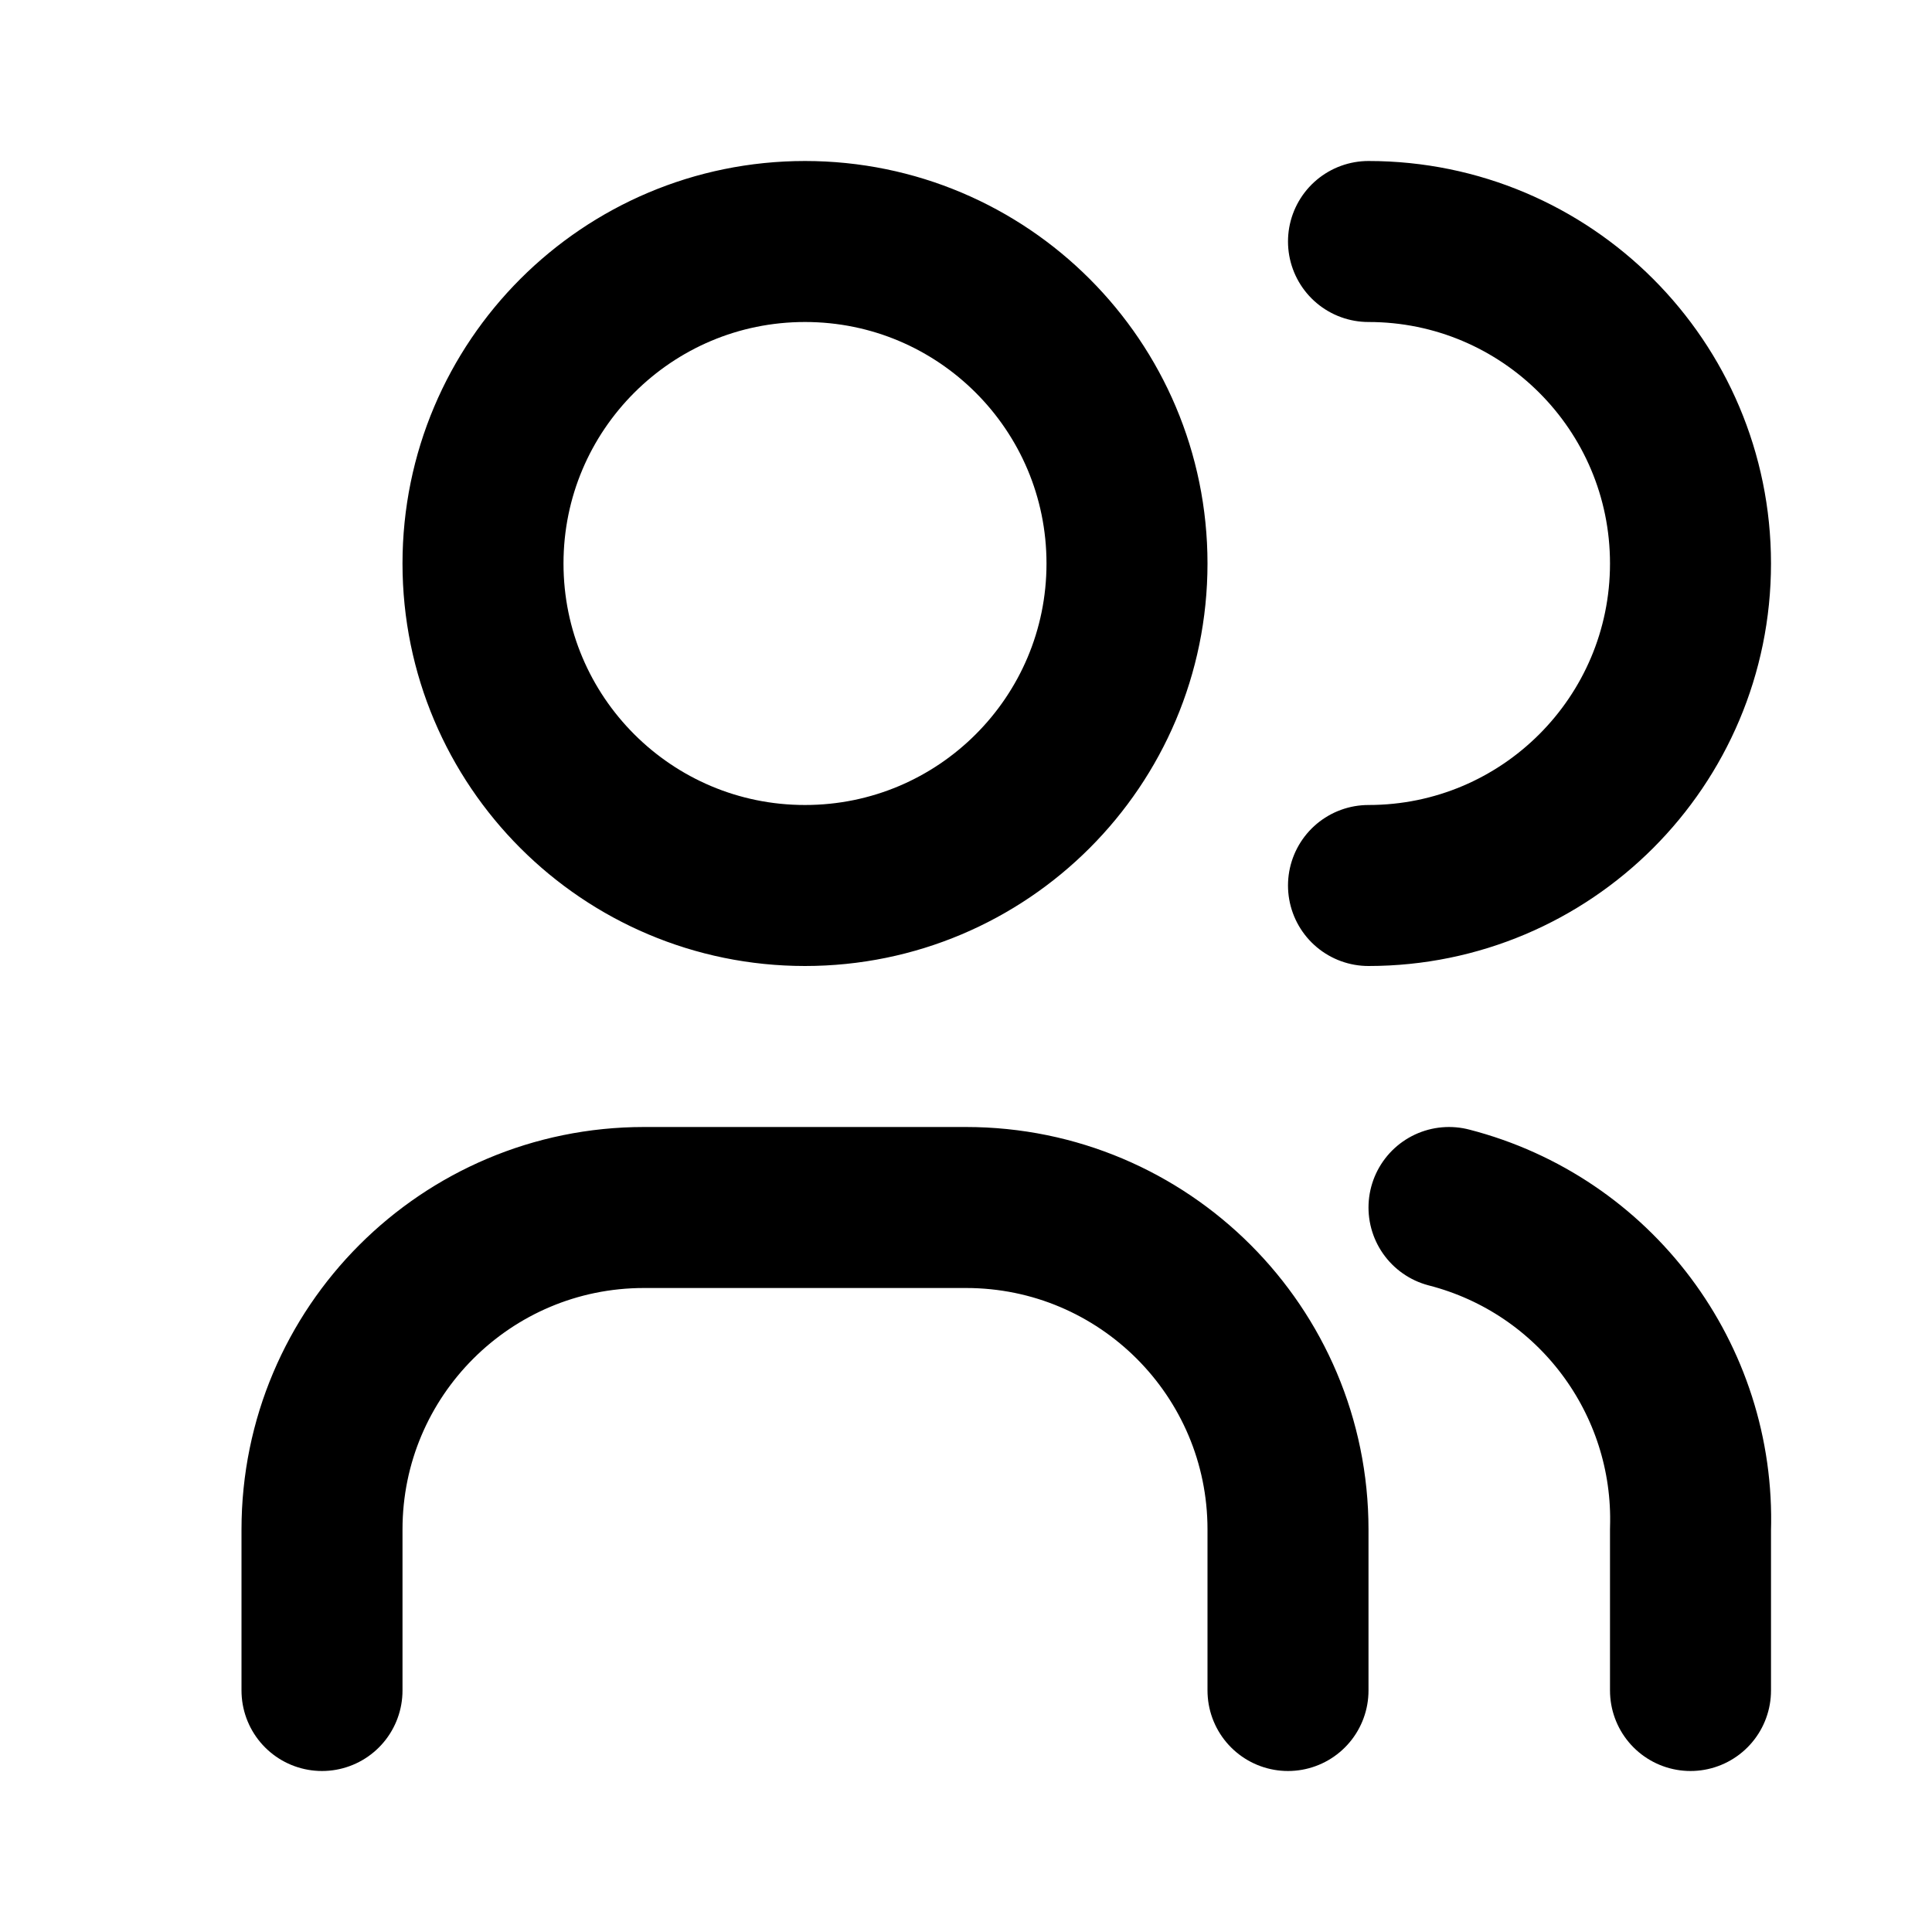
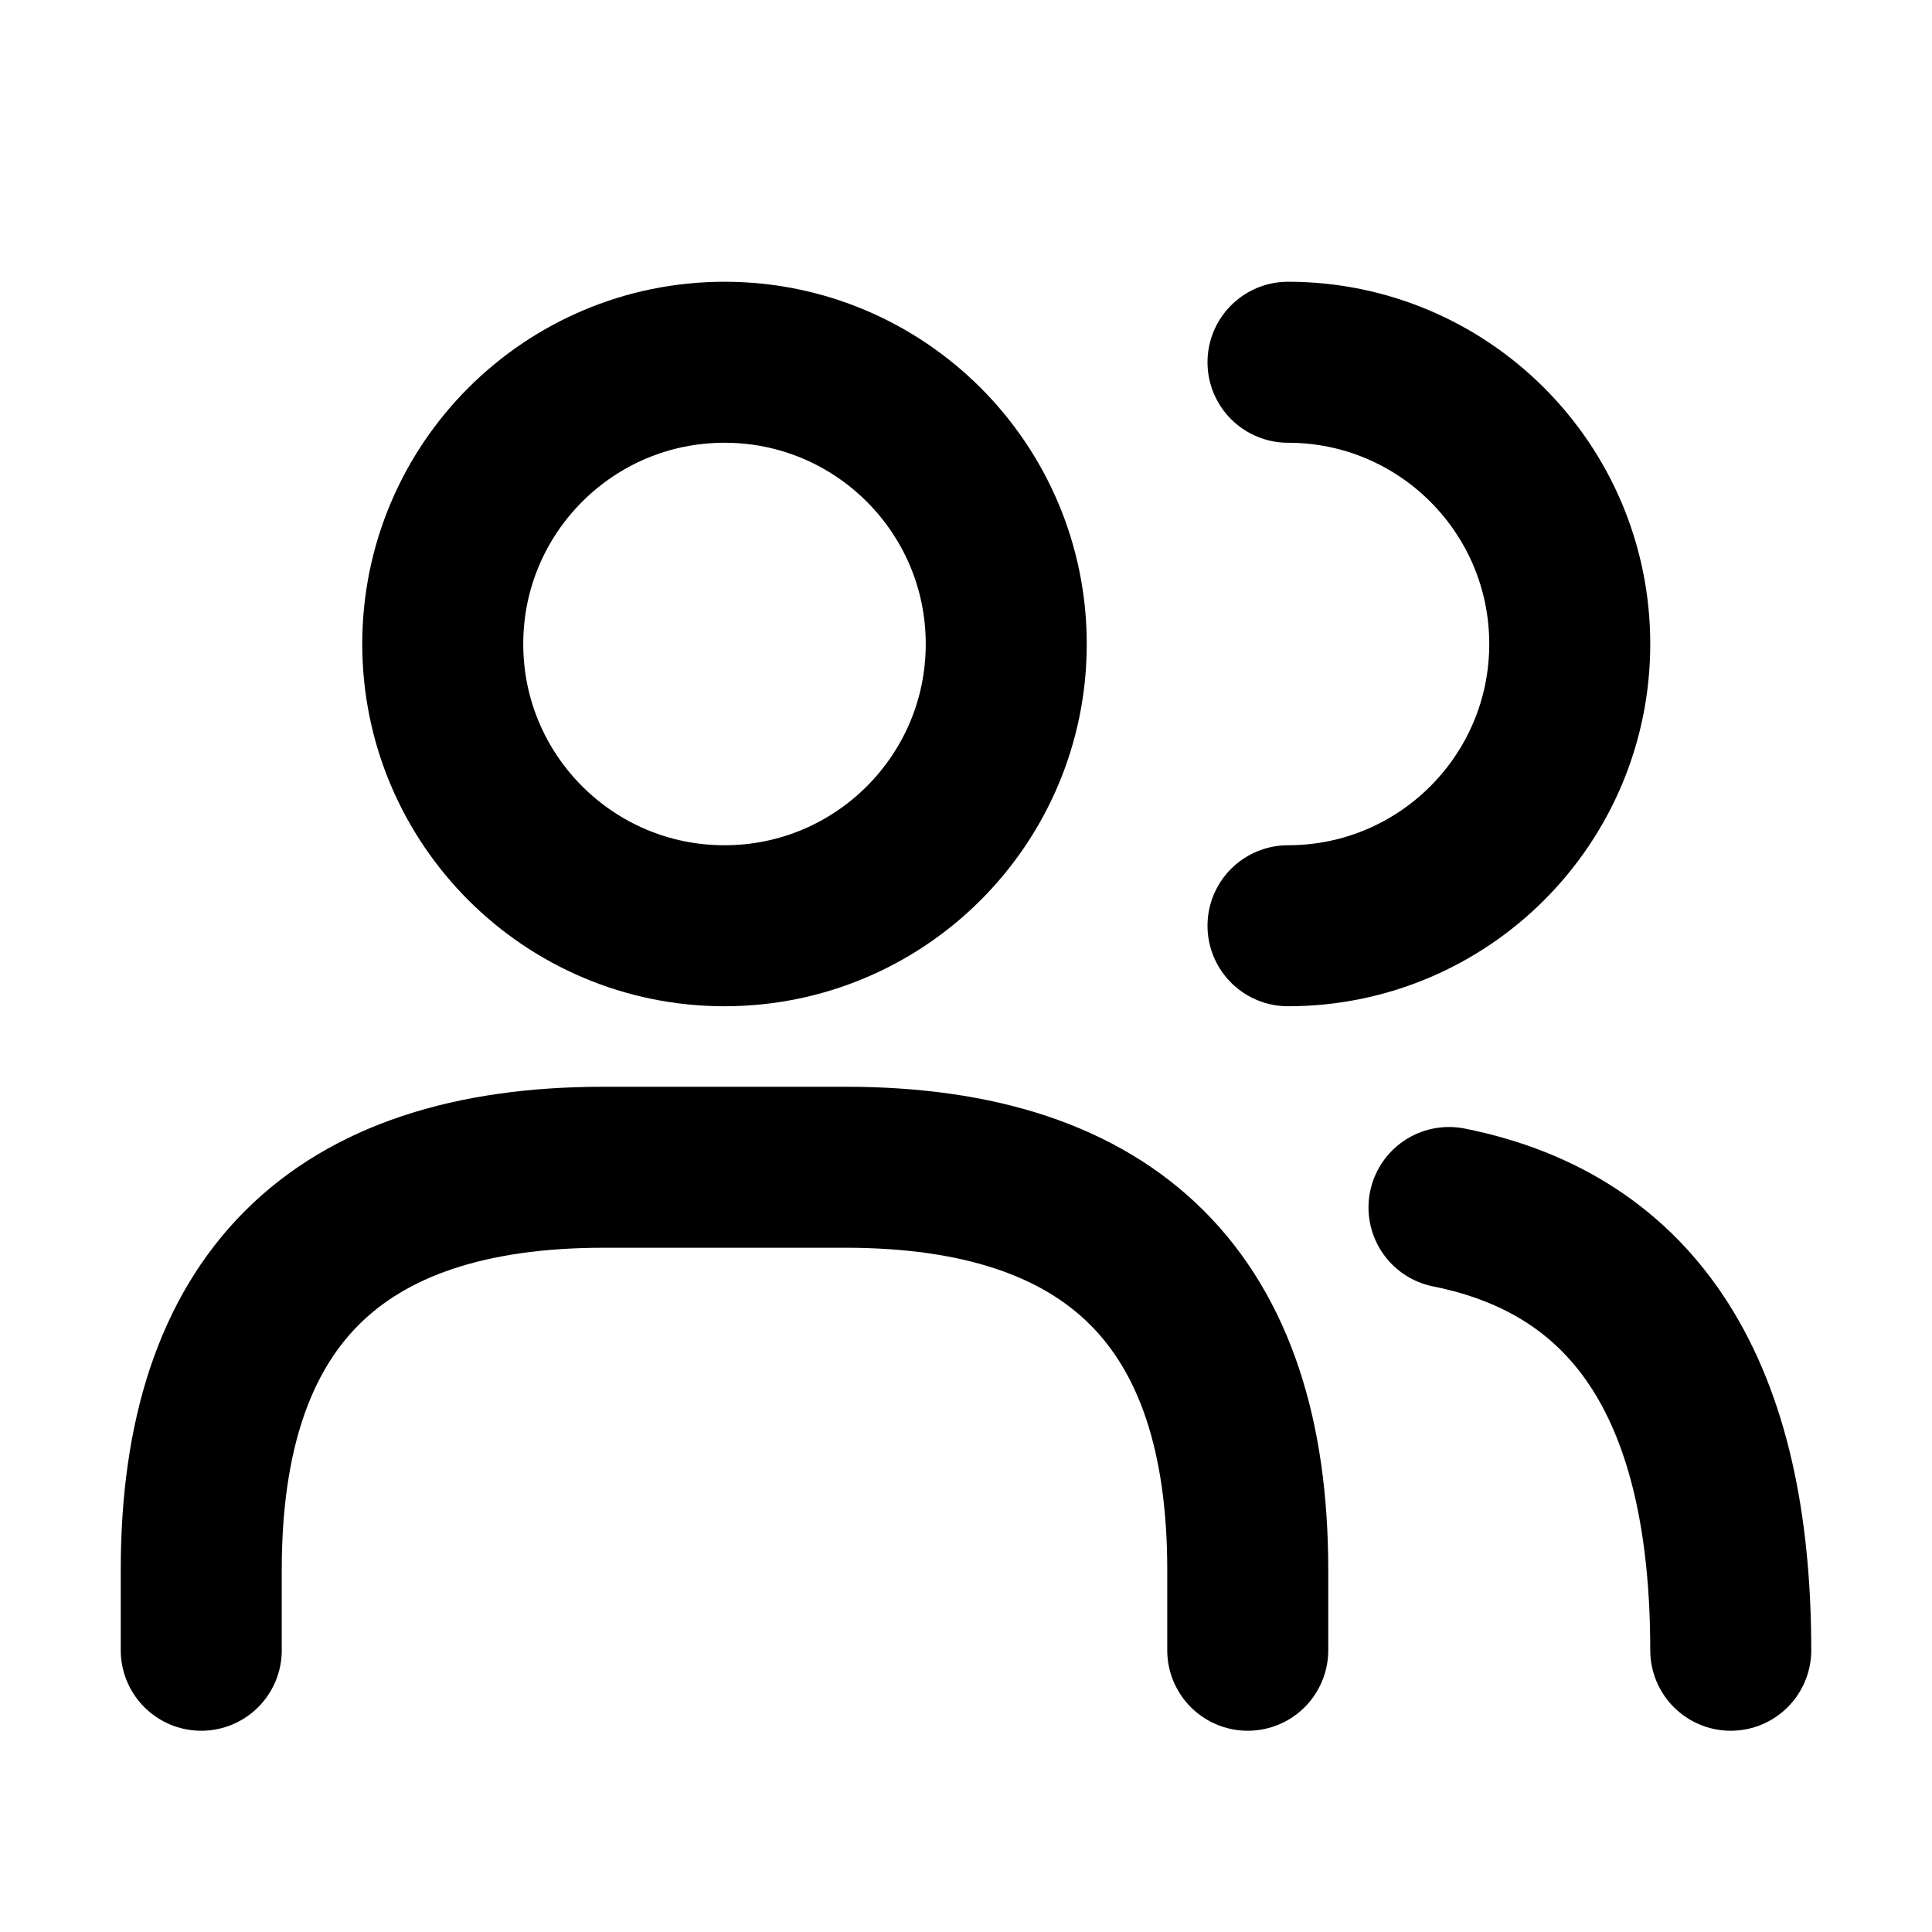
- <svg xmlns="http://www.w3.org/2000/svg" width="24" height="24" viewBox="0 0 24 24" fill="none" stroke="currentColor" stroke-width="2" stroke-linecap="round" stroke-linejoin="round">
-   <path d="M16 21v-2a4 4 0 0 0-4-4H8a4 4 0 0 0-4 4v2m14-6a4 4 0 0 1 3 4v2M10 11a4 4 0 1 0 0-8 4 4 0 0 0 0 8Zm7-8a4 4 0 0 1 0 8" />
+ <svg xmlns="http://www.w3.org/2000/svg" width="24" height="24" fill="none" stroke="currentColor" stroke-linecap="round" stroke-linejoin="round" stroke-width="2" viewBox="0 0 24 24">
+   <circle cx="9" cy="8" r="3.5" />
+   <path d="M2.5 20.5v-1q0-5 5-5h3q5 0 5 5v1m.5-16a3.5 3.5 0 0 1 0 7m2 3.5q3.5.7 3.5 5.5" />
</svg>
